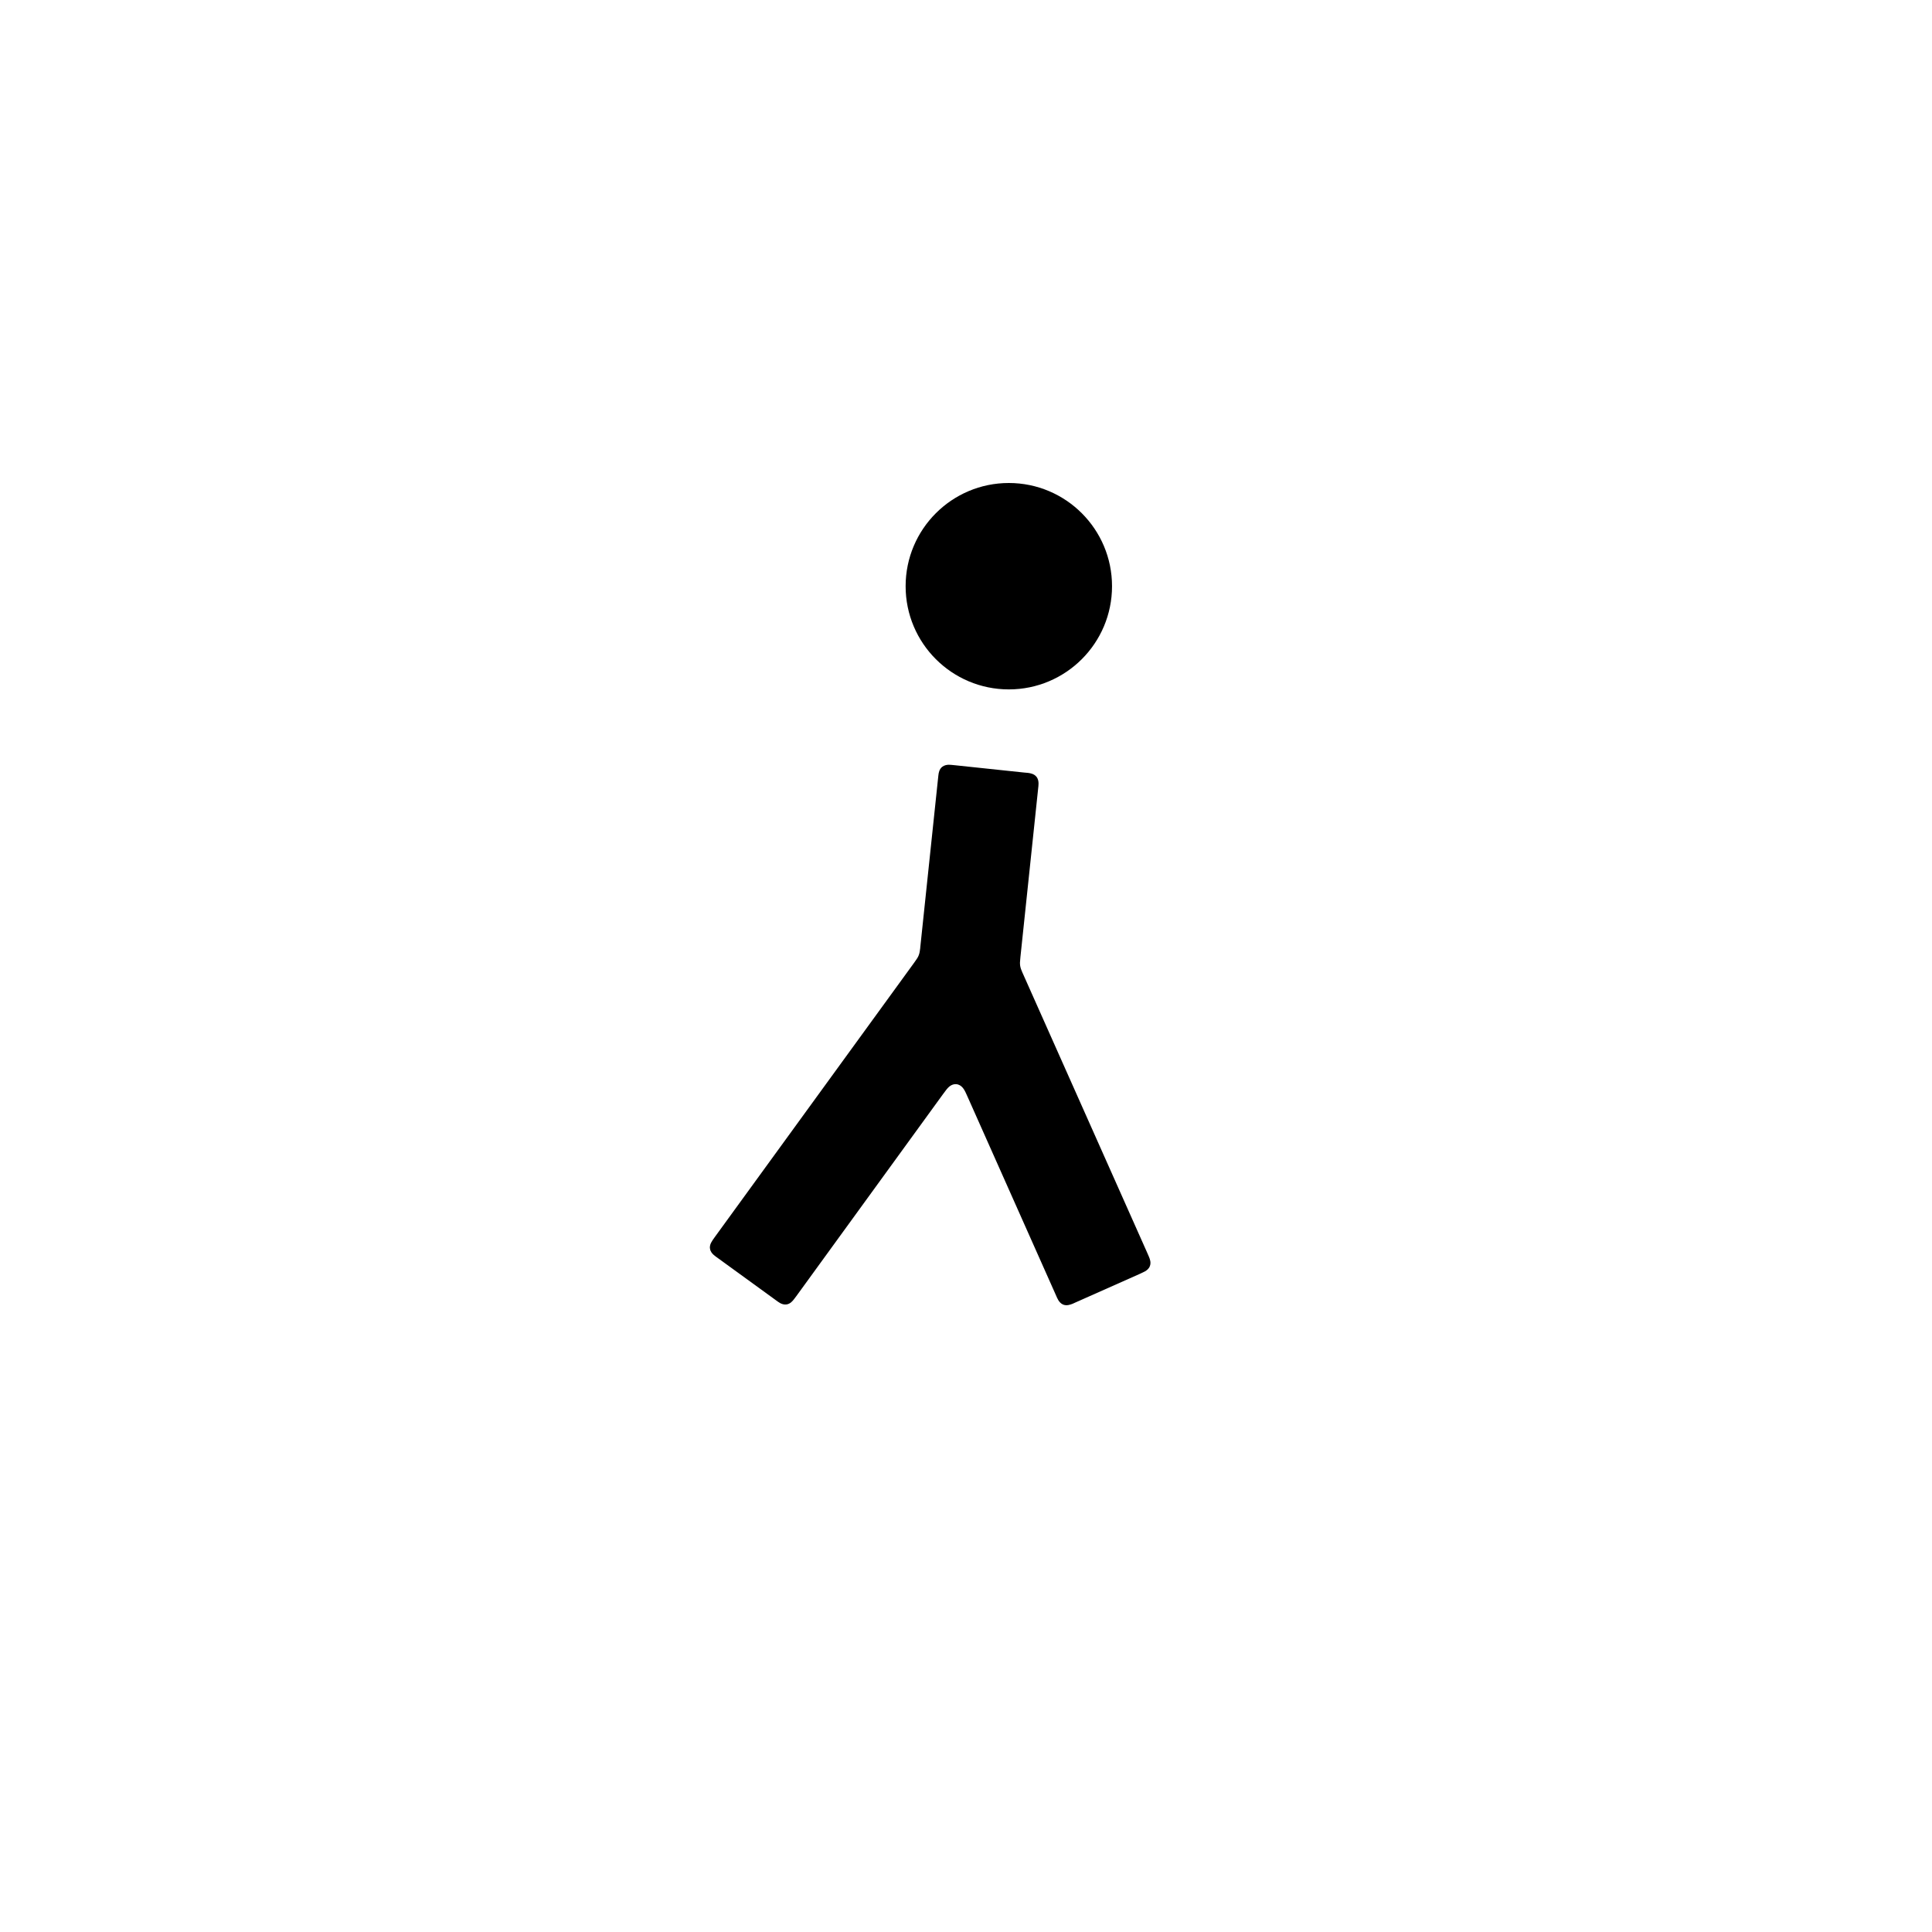
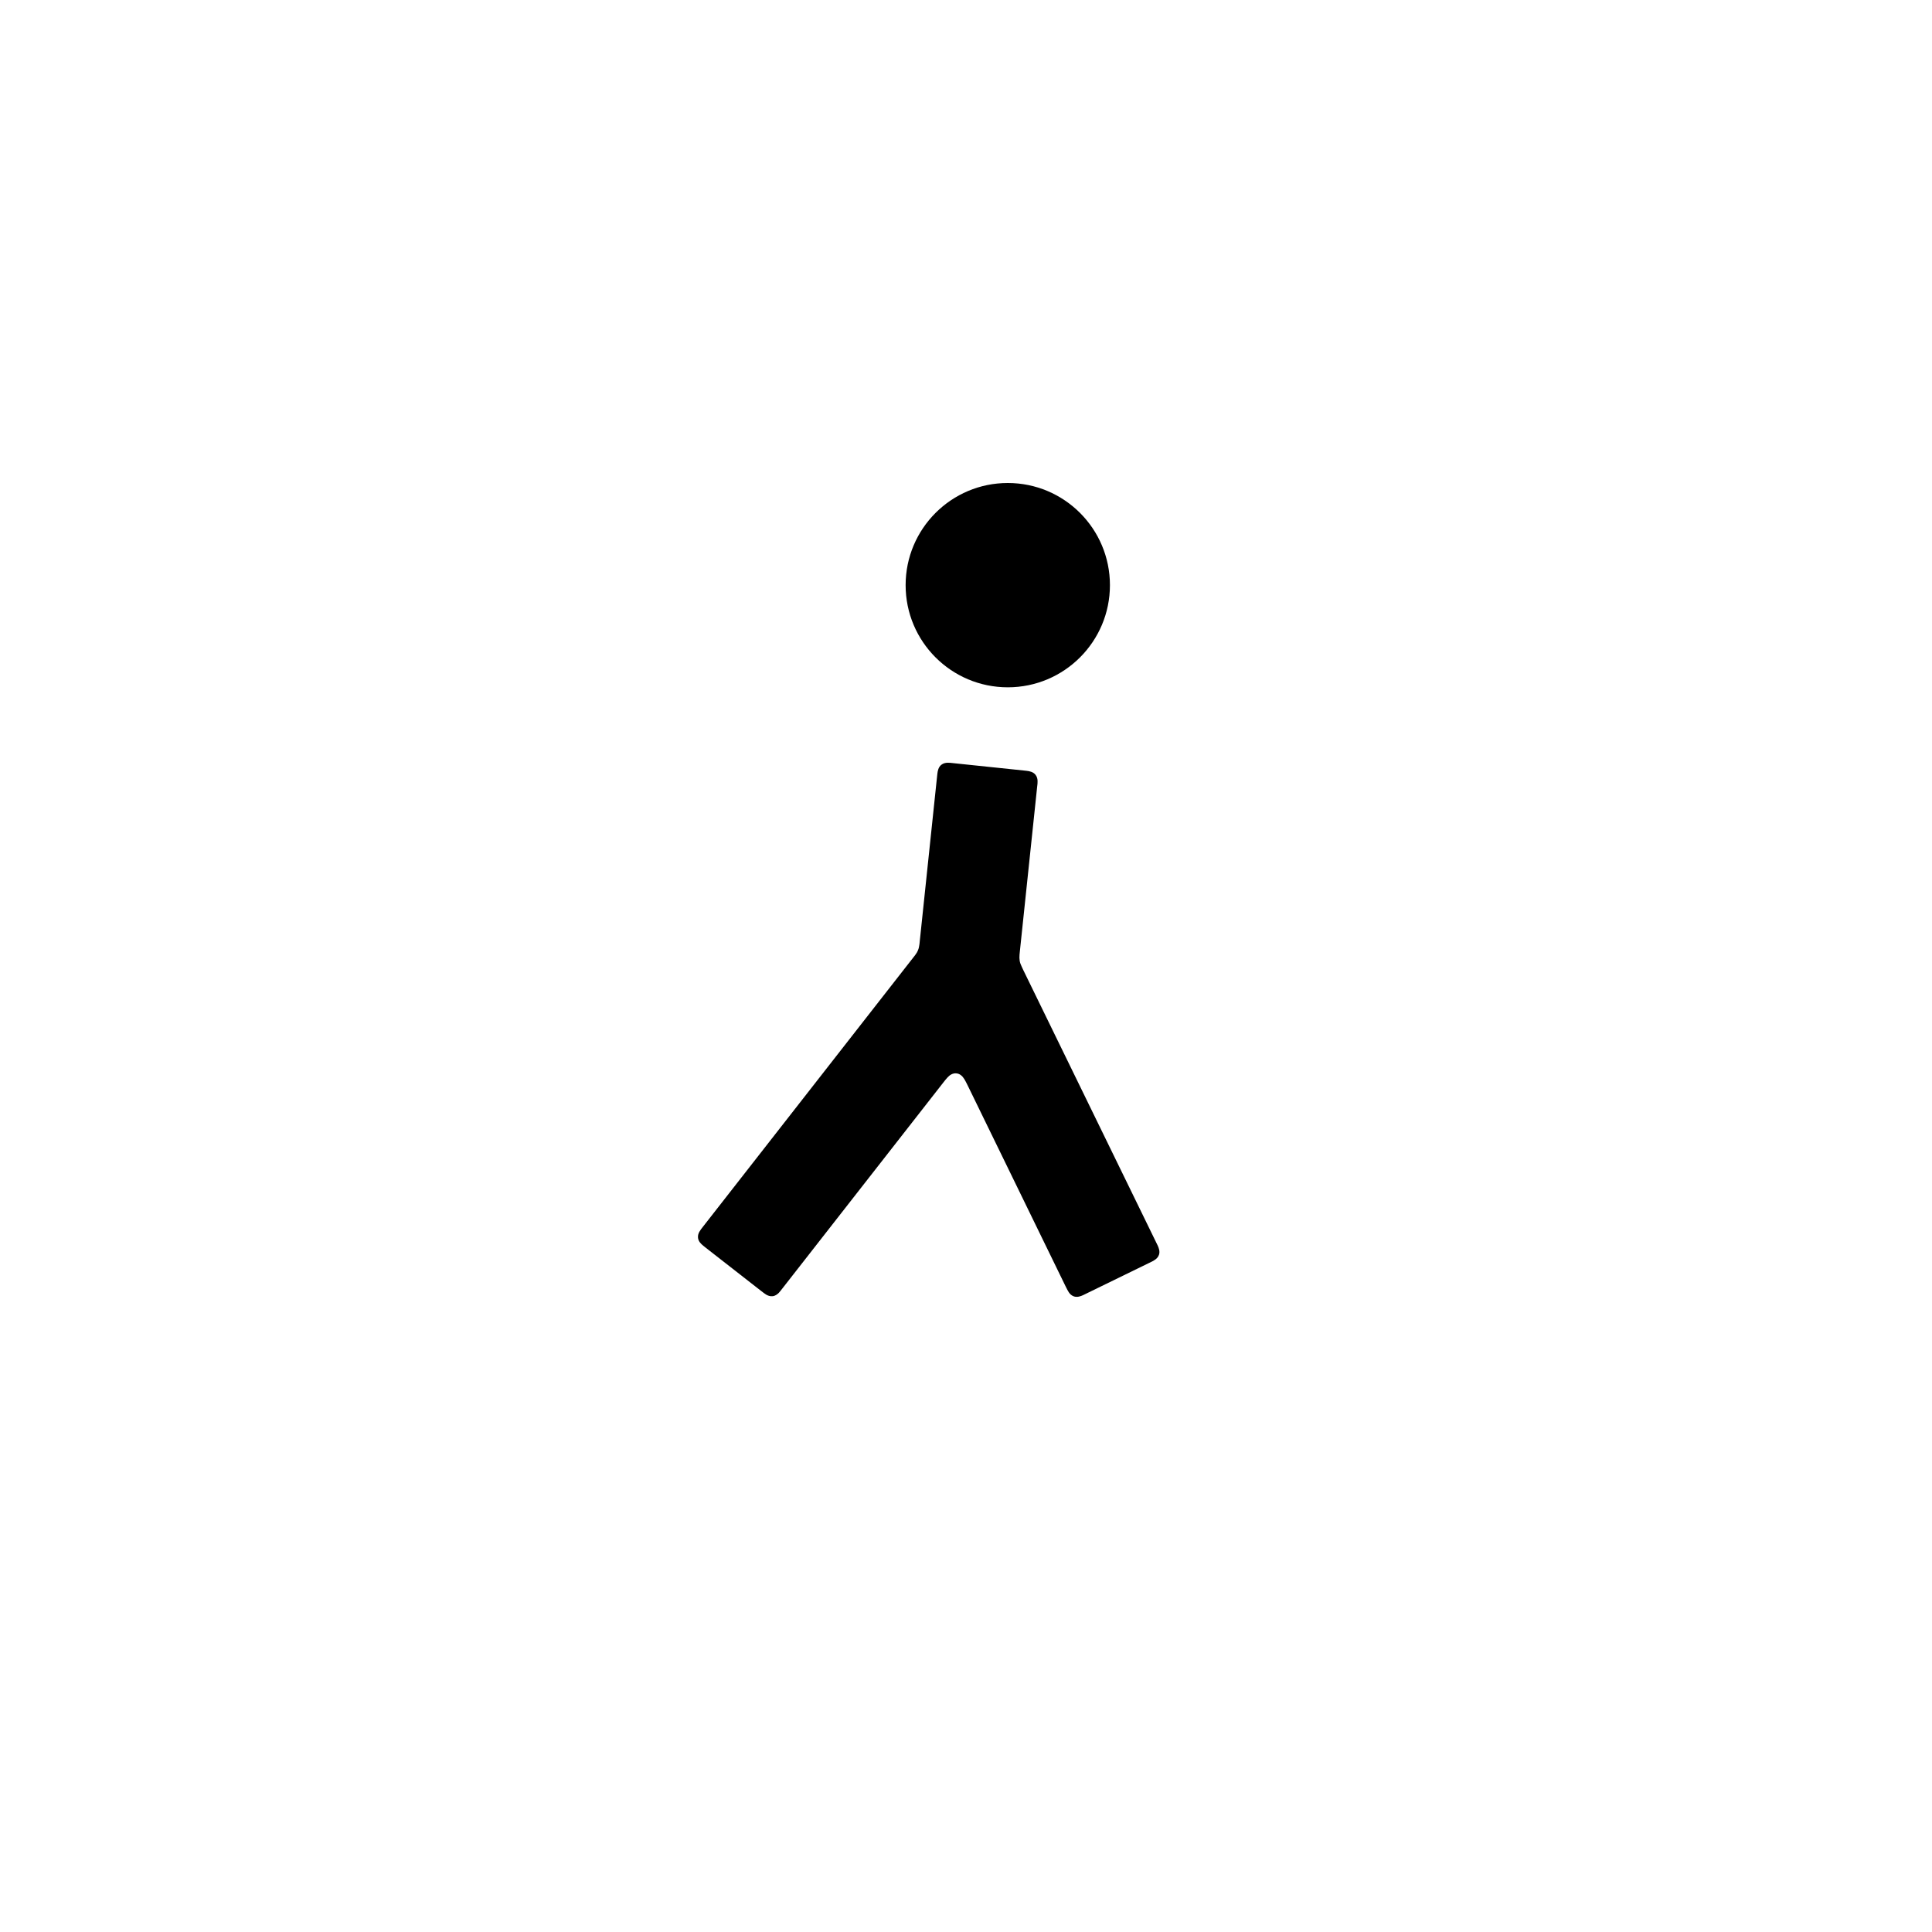
<svg xmlns="http://www.w3.org/2000/svg" viewBox="0 0 24 24" width="32" height="32">
-   <path fill-rule="evenodd" d="M11.25 7.282C11.25 6.574 11.824 6 12.532 6C13.24 6 13.814 6.574 13.814 7.282C13.814 7.99 13.24 8.564 12.532 8.564C11.824 8.564 11.25 7.99 11.25 7.282ZM12.895 9.807L12.676 11.889C12.675 11.901 12.674 11.908 12.674 11.913C12.67 11.944 12.669 11.97 12.673 11.998C12.678 12.028 12.688 12.052 12.701 12.082C12.703 12.086 12.705 12.091 12.71 12.102L14.255 15.571C14.265 15.594 14.27 15.605 14.273 15.613C14.285 15.641 14.301 15.685 14.284 15.728C14.272 15.761 14.246 15.78 14.224 15.793C14.208 15.802 14.189 15.81 14.158 15.825L13.366 16.177C13.344 16.187 13.332 16.192 13.324 16.196C13.296 16.207 13.252 16.223 13.209 16.207C13.178 16.195 13.16 16.171 13.148 16.153C13.137 16.135 13.127 16.113 13.113 16.08L12.019 13.623C11.998 13.576 11.985 13.546 11.967 13.522C11.939 13.484 11.907 13.471 11.882 13.468C11.853 13.465 11.821 13.474 11.791 13.499C11.768 13.519 11.748 13.546 11.715 13.591L9.893 16.1C9.878 16.12 9.871 16.13 9.865 16.137C9.847 16.161 9.817 16.197 9.772 16.204C9.739 16.209 9.711 16.198 9.692 16.188C9.673 16.178 9.654 16.163 9.625 16.142L8.924 15.633C8.894 15.612 8.879 15.6 8.866 15.589C8.848 15.573 8.825 15.548 8.82 15.512C8.814 15.48 8.826 15.451 8.836 15.433C8.846 15.414 8.86 15.394 8.881 15.365L11.356 11.959C11.363 11.95 11.367 11.944 11.37 11.939C11.388 11.914 11.403 11.893 11.413 11.866C11.424 11.838 11.427 11.812 11.431 11.78C11.431 11.775 11.432 11.769 11.433 11.758L11.652 9.677C11.654 9.652 11.656 9.64 11.657 9.631C11.66 9.601 11.668 9.555 11.704 9.526C11.73 9.506 11.76 9.501 11.783 9.5C11.803 9.5 11.824 9.502 11.862 9.506L12.724 9.597C12.749 9.599 12.761 9.6 12.77 9.601C12.8 9.605 12.846 9.613 12.875 9.649C12.897 9.676 12.901 9.709 12.901 9.734C12.901 9.752 12.899 9.773 12.895 9.807Z" />
+   <path fill-rule="evenodd" d="M11.25 7.269C11.25 6.568 11.818 6 12.519 6C13.22 6 13.788 6.568 13.788 7.269C13.788 7.97 13.22 8.538 12.519 8.538C11.818 8.538 11.25 7.97 11.25 7.269ZM12.883 9.782L12.669 11.819C12.667 11.841 12.666 11.851 12.665 11.86C12.663 11.888 12.663 11.911 12.667 11.936C12.671 11.96 12.68 11.983 12.692 12.008C12.695 12.016 12.7 12.025 12.709 12.045L14.362 15.433C14.373 15.455 14.378 15.466 14.382 15.474C14.394 15.501 14.412 15.545 14.397 15.588C14.386 15.62 14.363 15.639 14.345 15.651C14.328 15.663 14.306 15.674 14.274 15.689L13.495 16.069C13.473 16.08 13.462 16.085 13.454 16.089C13.426 16.102 13.383 16.119 13.339 16.104C13.308 16.093 13.288 16.07 13.277 16.053C13.265 16.035 13.254 16.013 13.238 15.981L12.019 13.48C11.99 13.422 11.97 13.38 11.935 13.355C11.922 13.345 11.904 13.336 11.882 13.334C11.86 13.331 11.837 13.336 11.815 13.348C11.781 13.367 11.755 13.401 11.717 13.449L9.722 16.002C9.699 16.032 9.686 16.048 9.673 16.062C9.656 16.078 9.631 16.098 9.598 16.102C9.565 16.106 9.537 16.093 9.519 16.083C9.501 16.072 9.481 16.057 9.453 16.035L8.77 15.502C8.751 15.487 8.741 15.479 8.734 15.473C8.711 15.454 8.676 15.423 8.671 15.377C8.667 15.344 8.679 15.316 8.69 15.298C8.7 15.28 8.715 15.261 8.737 15.233L11.34 11.901C11.354 11.883 11.361 11.875 11.366 11.868C11.383 11.846 11.395 11.826 11.404 11.803C11.414 11.78 11.418 11.756 11.422 11.728C11.423 11.72 11.424 11.71 11.426 11.688L11.64 9.651C11.643 9.627 11.644 9.615 11.645 9.606C11.649 9.576 11.657 9.53 11.693 9.501C11.719 9.48 11.749 9.476 11.77 9.475C11.791 9.474 11.816 9.477 11.851 9.481L12.713 9.571C12.737 9.574 12.749 9.575 12.758 9.576C12.788 9.58 12.834 9.588 12.863 9.624C12.884 9.65 12.889 9.681 12.889 9.703C12.89 9.722 12.888 9.744 12.883 9.782Z" />
</svg>
